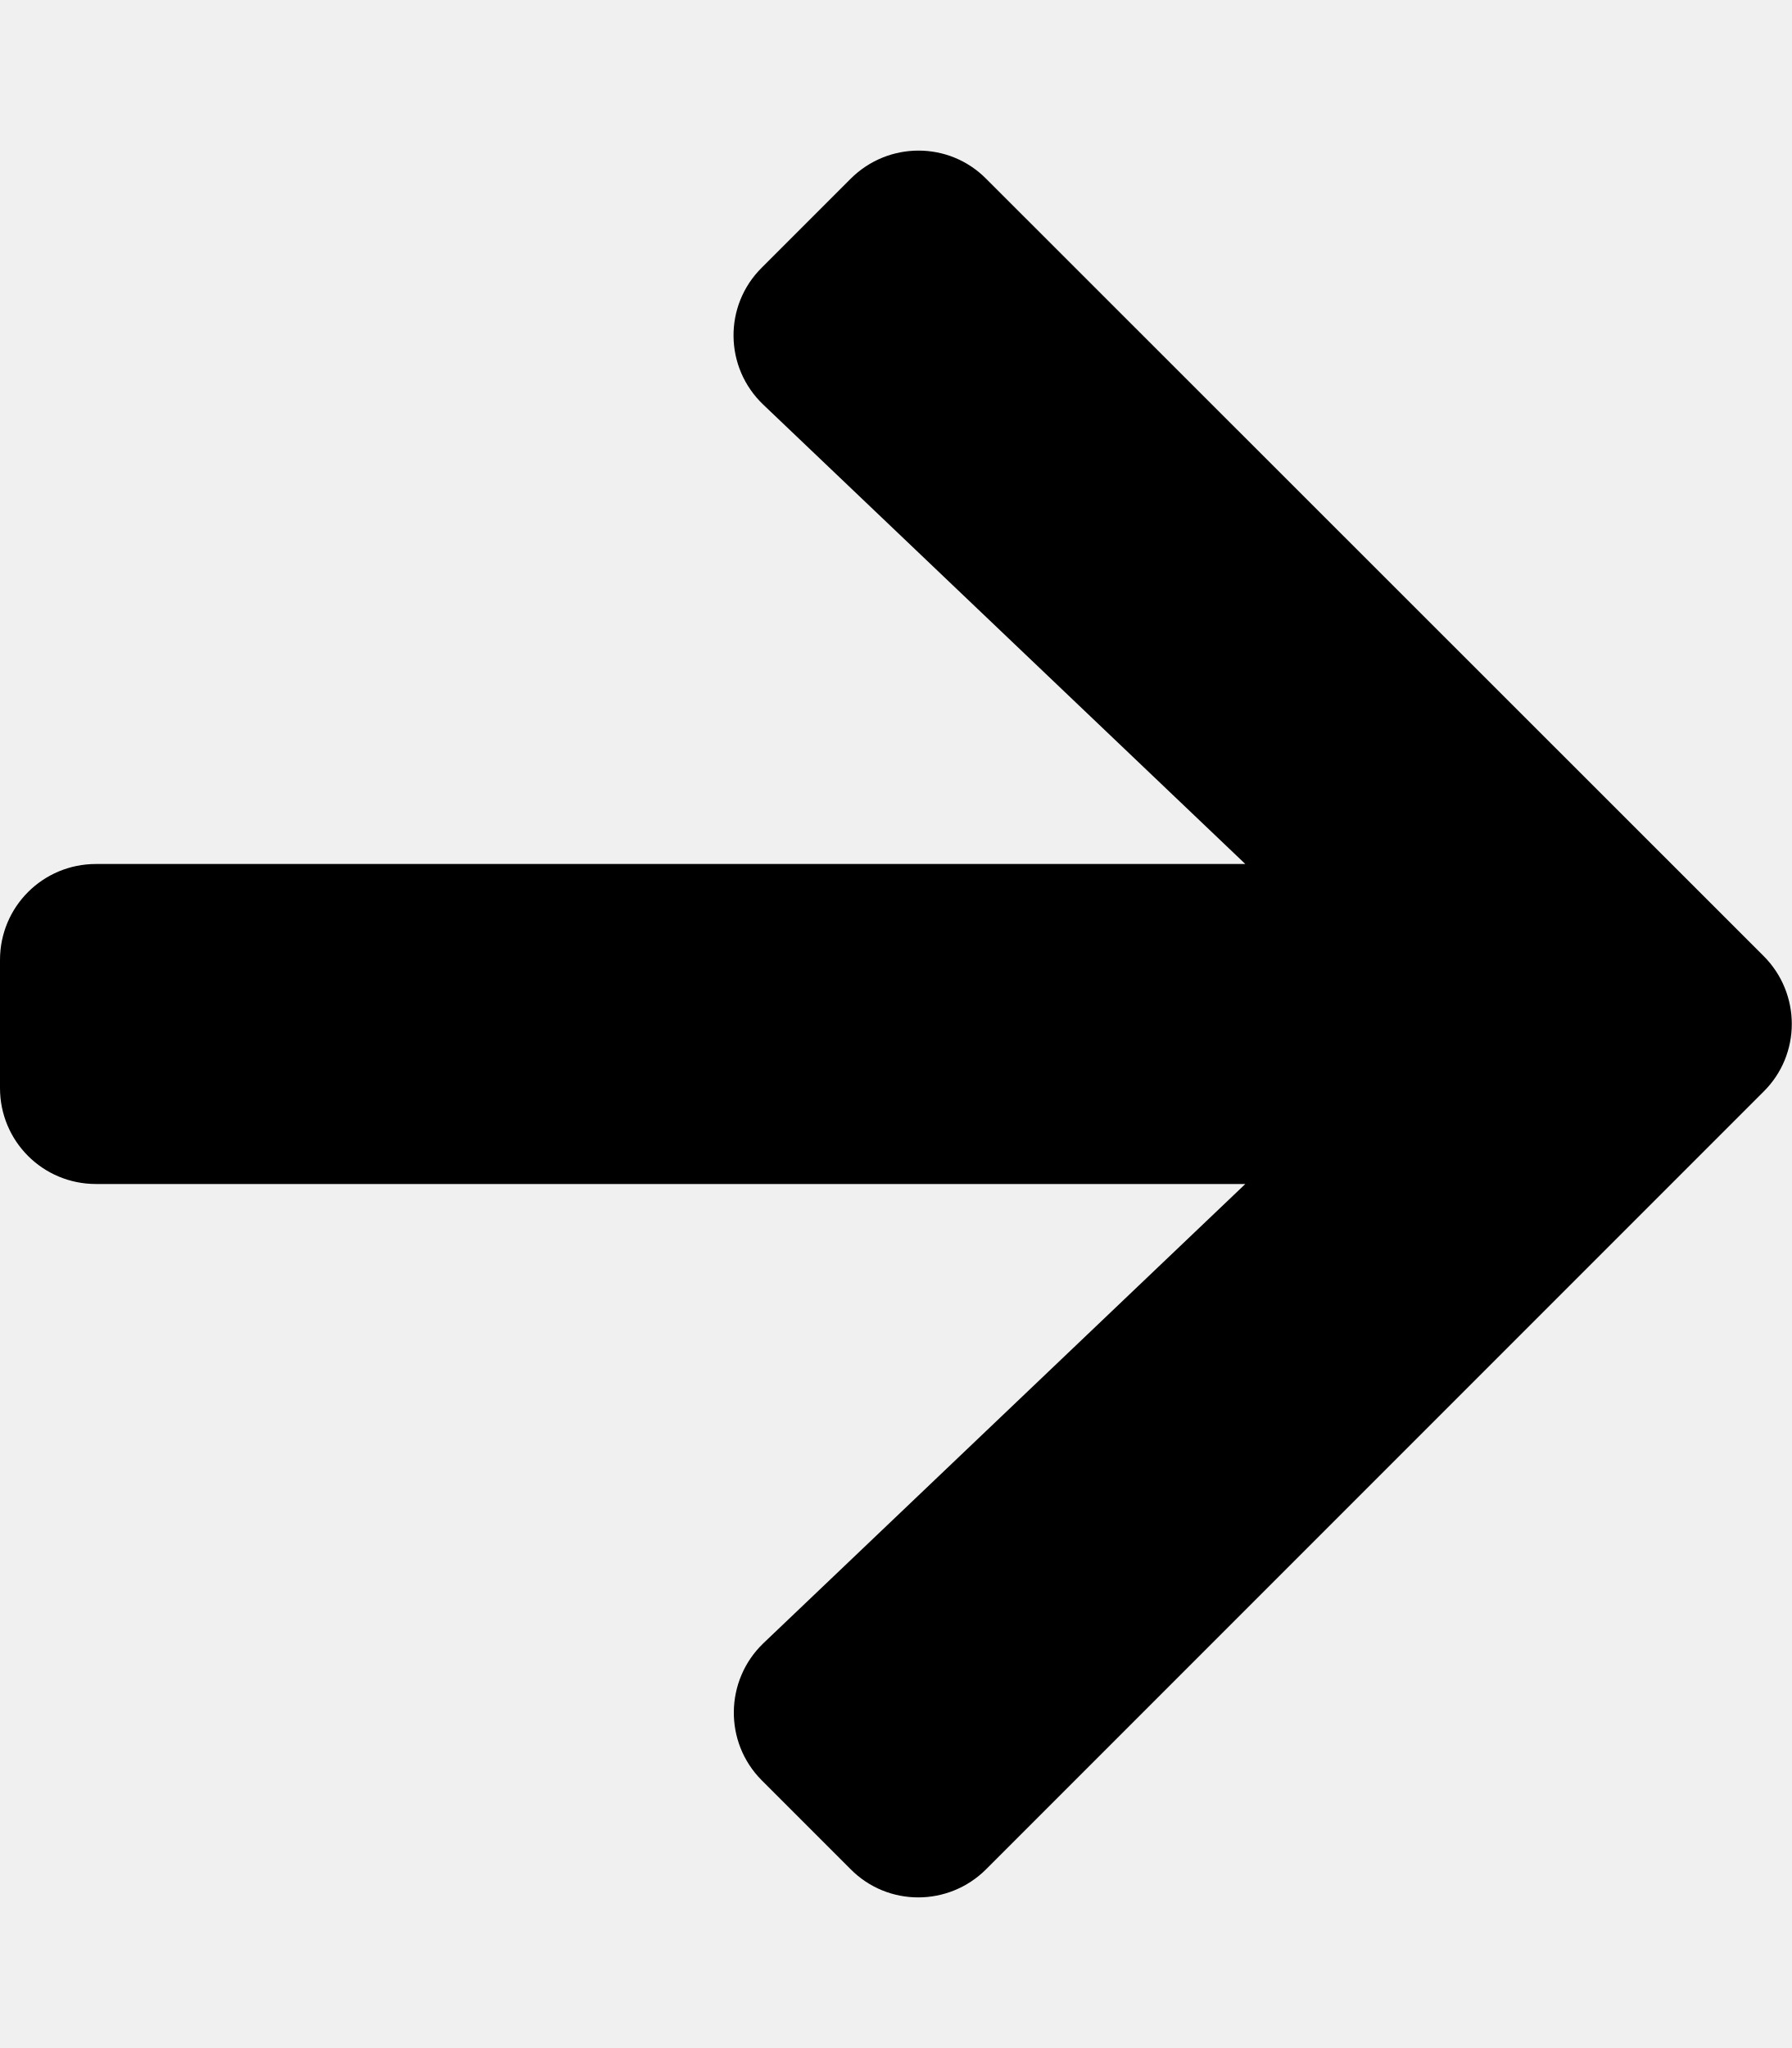
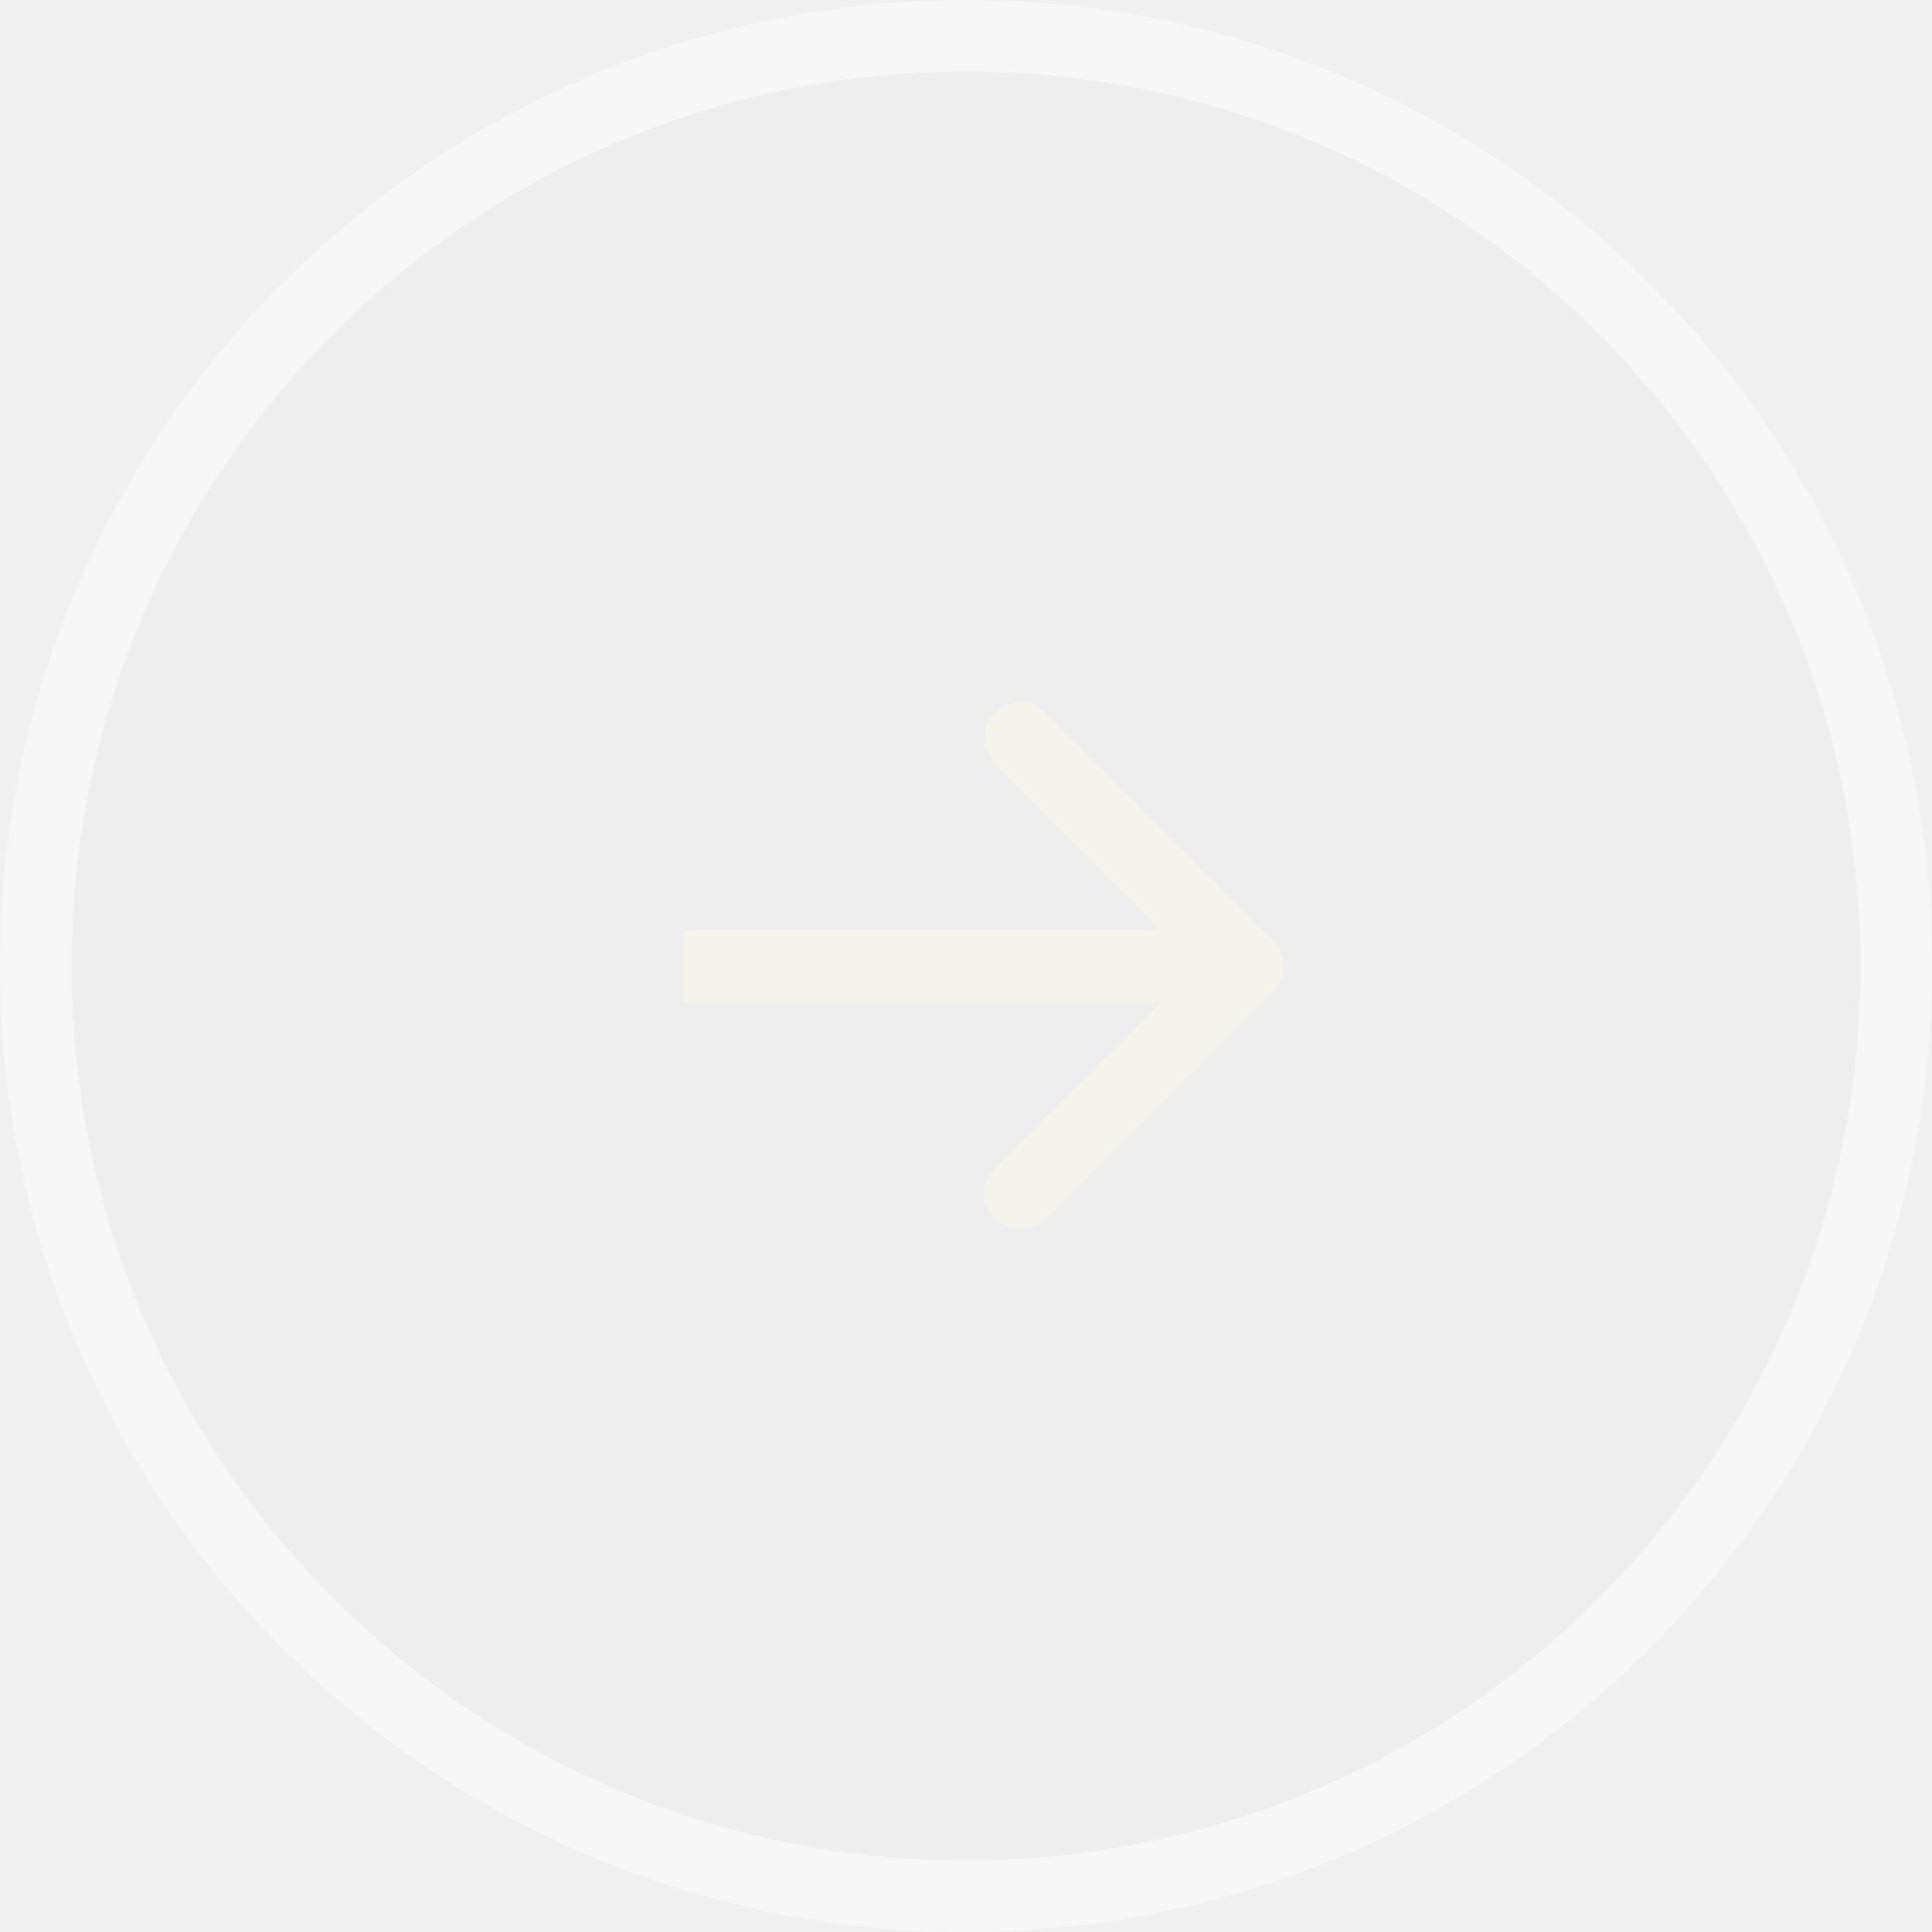
- <svg xmlns="http://www.w3.org/2000/svg" aria-hidden="true" focusable="false" data-prefix="fas" data-icon="arrow-right" class="svg-inline--fa fa-arrow-right fa-w-14" role="img" viewBox="0 0 448 512">
-   <path fill="currentColor" d="M190.5 66.9l22.2-22.2c9.4-9.4 24.6-9.4 33.9 0L441 239c9.4 9.4 9.4 24.6 0 33.9L246.6 467.3c-9.4 9.4-24.6 9.4-33.9 0l-22.2-22.2c-9.5-9.5-9.3-25 .4-34.3L311.4 296H24c-13.3 0-24-10.7-24-24v-32c0-13.3 10.7-24 24-24h287.4L190.9 101.2c-9.8-9.3-10-24.8-.4-34.3z" />
+ <svg xmlns="http://www.w3.org/2000/svg" width="27" height="27" viewBox="0 0 27 27" fill="none">
+   <circle cx="13.5" cy="13.5" r="13.5" fill="#C4C4C4" fill-opacity="0.05" />
+   <circle cx="13.5" cy="13.5" r="13" stroke="white" stroke-opacity="0.5" />
+   <path d="M17.791 13.854C17.986 13.658 17.986 13.342 17.791 13.146L14.609 9.964C14.414 9.769 14.097 9.769 13.902 9.964C13.707 10.16 13.707 10.476 13.902 10.672L16.73 13.5L13.902 16.328C13.707 16.524 13.707 16.84 13.902 17.035C14.097 17.231 14.414 17.231 14.609 17.035L17.791 13.854ZM9.562 14H17.438V13H9.562V14Z" fill="#F4F4ED" />
</svg>
